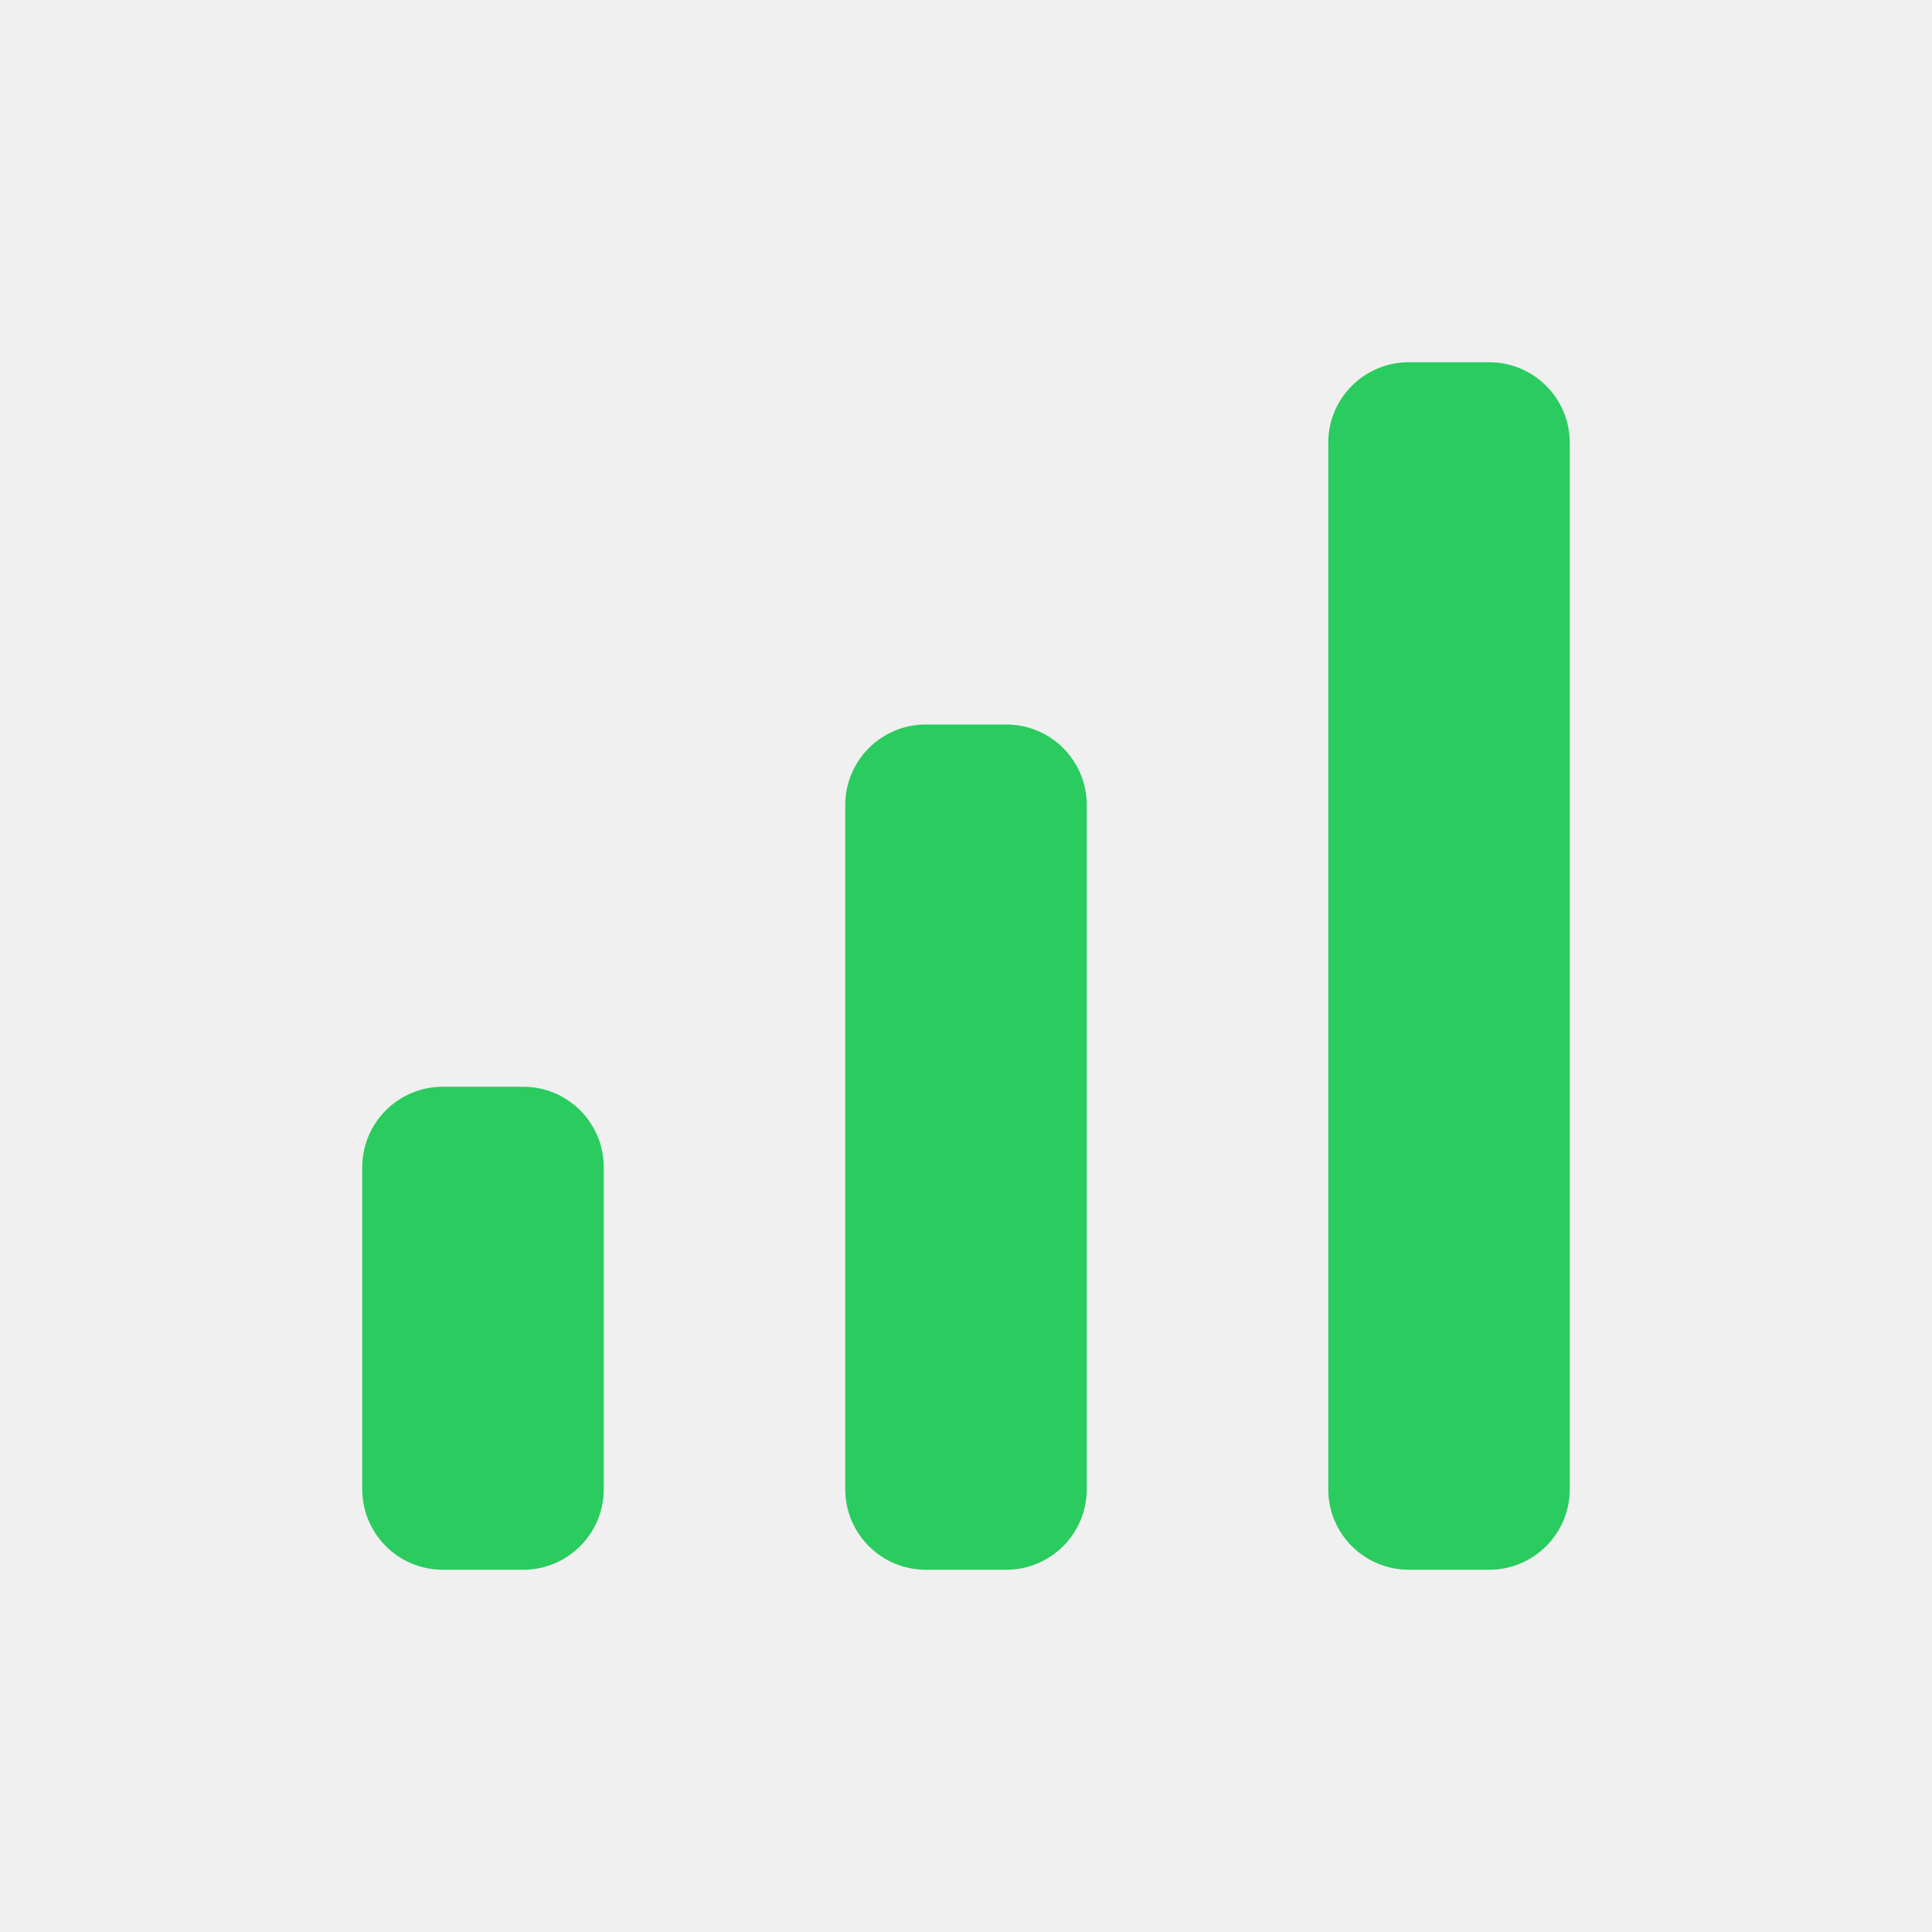
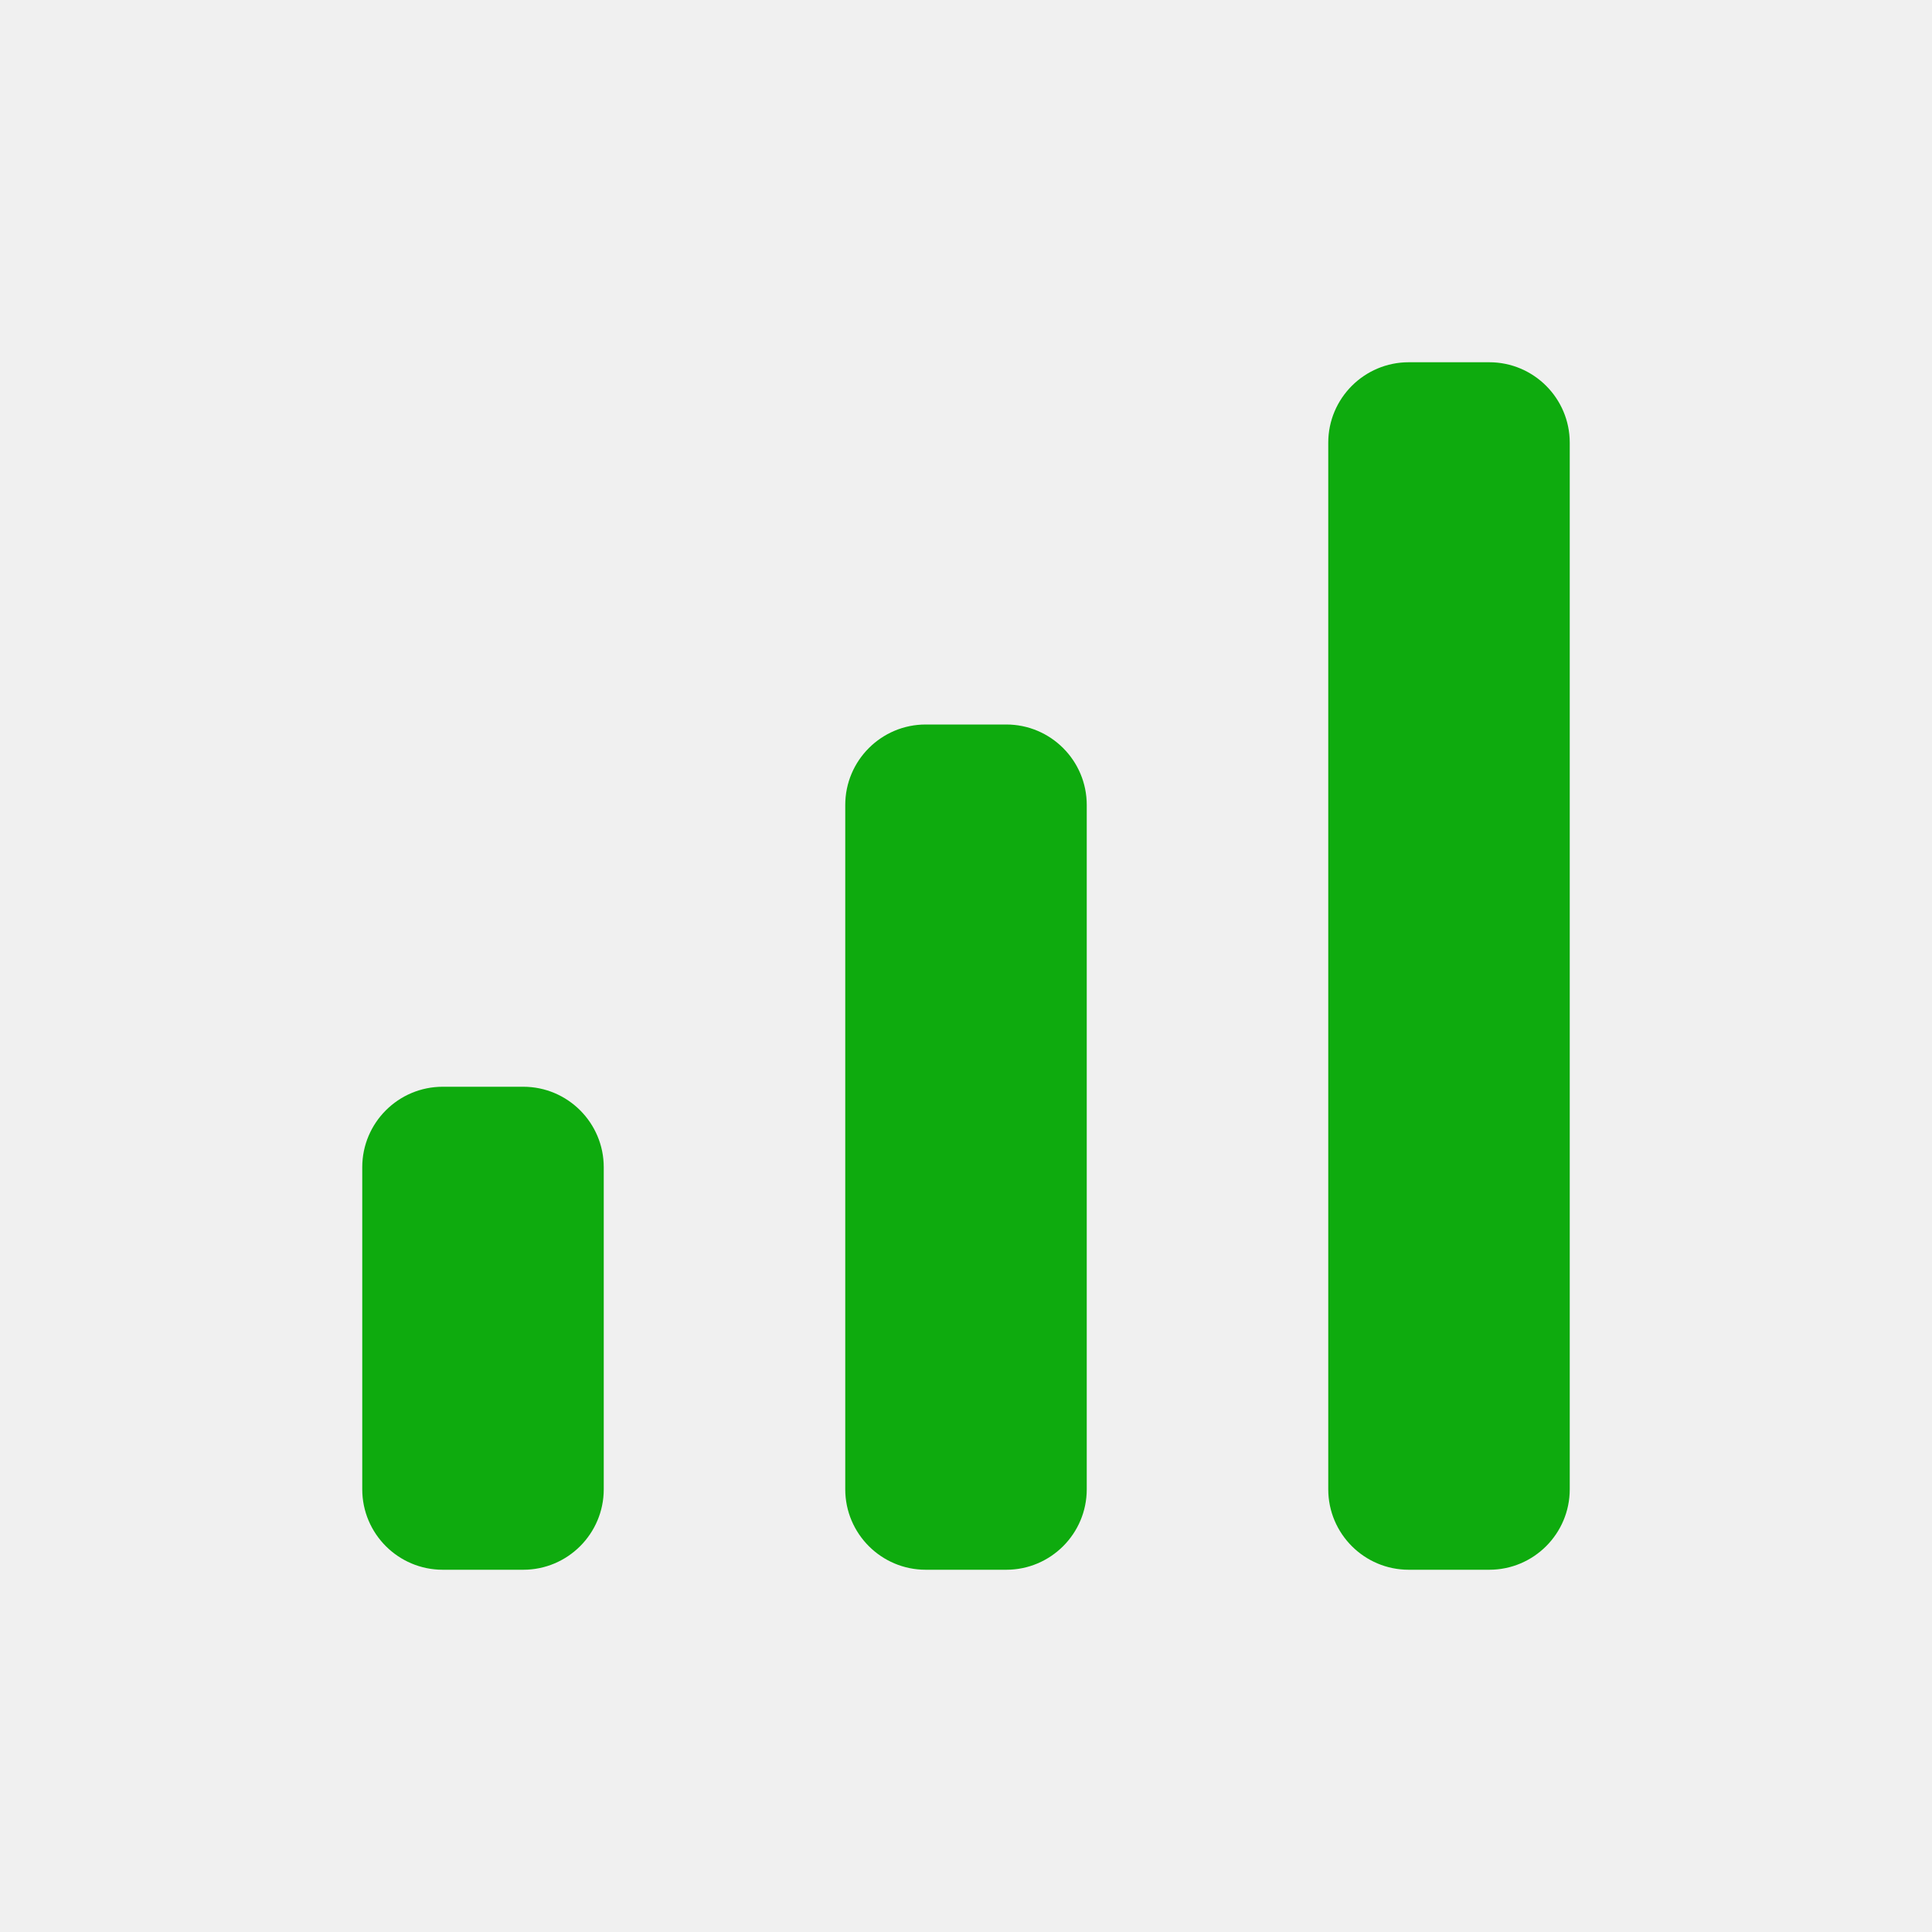
<svg xmlns="http://www.w3.org/2000/svg" width="24" height="24" viewBox="0 0 24 24" fill="none">
-   <path d="M4.5 14.5C4.5 13.948 4.948 13.5 5.5 13.5H6.5C7.052 13.5 7.5 13.948 7.5 14.5V18.5C7.5 19.052 7.052 19.5 6.5 19.5H5.5C4.948 19.5 4.5 19.052 4.5 18.5V14.5Z" fill="#2ACB5F" />
-   <path d="M10.5 10C10.5 9.448 10.948 9 11.5 9H12.5C13.052 9 13.5 9.448 13.5 10V18.5C13.5 19.052 13.052 19.5 12.5 19.5H11.5C10.948 19.5 10.5 19.052 10.5 18.5V10Z" fill="#2ACB5F" />
-   <path d="M16.5 5.5C16.5 4.948 16.948 4.5 17.5 4.5H18.5C19.052 4.5 19.5 4.948 19.5 5.5V18.5C19.5 19.052 19.052 19.5 18.5 19.5H17.5C16.948 19.5 16.5 19.052 16.5 18.5V5.5Z" fill="#2ACB5F" />
+   <g clip-path="url(#clip0_5569_40326)">
+     <path d="M4.5 14.5C4.5 13.948 4.948 13.5 5.5 13.5H6.5C7.052 13.5 7.5 13.948 7.5 14.5V18.5C7.5 19.052 7.052 19.5 6.5 19.5H5.5C4.948 19.5 4.5 19.052 4.5 18.5V14.5Z" fill="#0EAB0E" />
+     <path d="M10.5 10C10.5 9.448 10.948 9 11.5 9H12.5C13.052 9 13.5 9.448 13.5 10V18.5C13.5 19.052 13.052 19.5 12.5 19.5H11.5C10.948 19.5 10.5 19.052 10.5 18.5V10Z" fill="#0EAB0E" />
+     <path d="M16.5 5.5C16.5 4.948 16.948 4.5 17.5 4.5H18.5C19.052 4.5 19.5 4.948 19.5 5.5V18.5C19.5 19.052 19.052 19.5 18.5 19.5H17.5C16.948 19.5 16.5 19.052 16.5 18.5V5.5Z" fill="#0EAB0E" />
+   </g>
+   <defs>
+     <clipPath id="clip0_5569_40326">
+       <rect width="24" height="24" fill="white" />
+     </clipPath>
+   </defs>
</svg>
